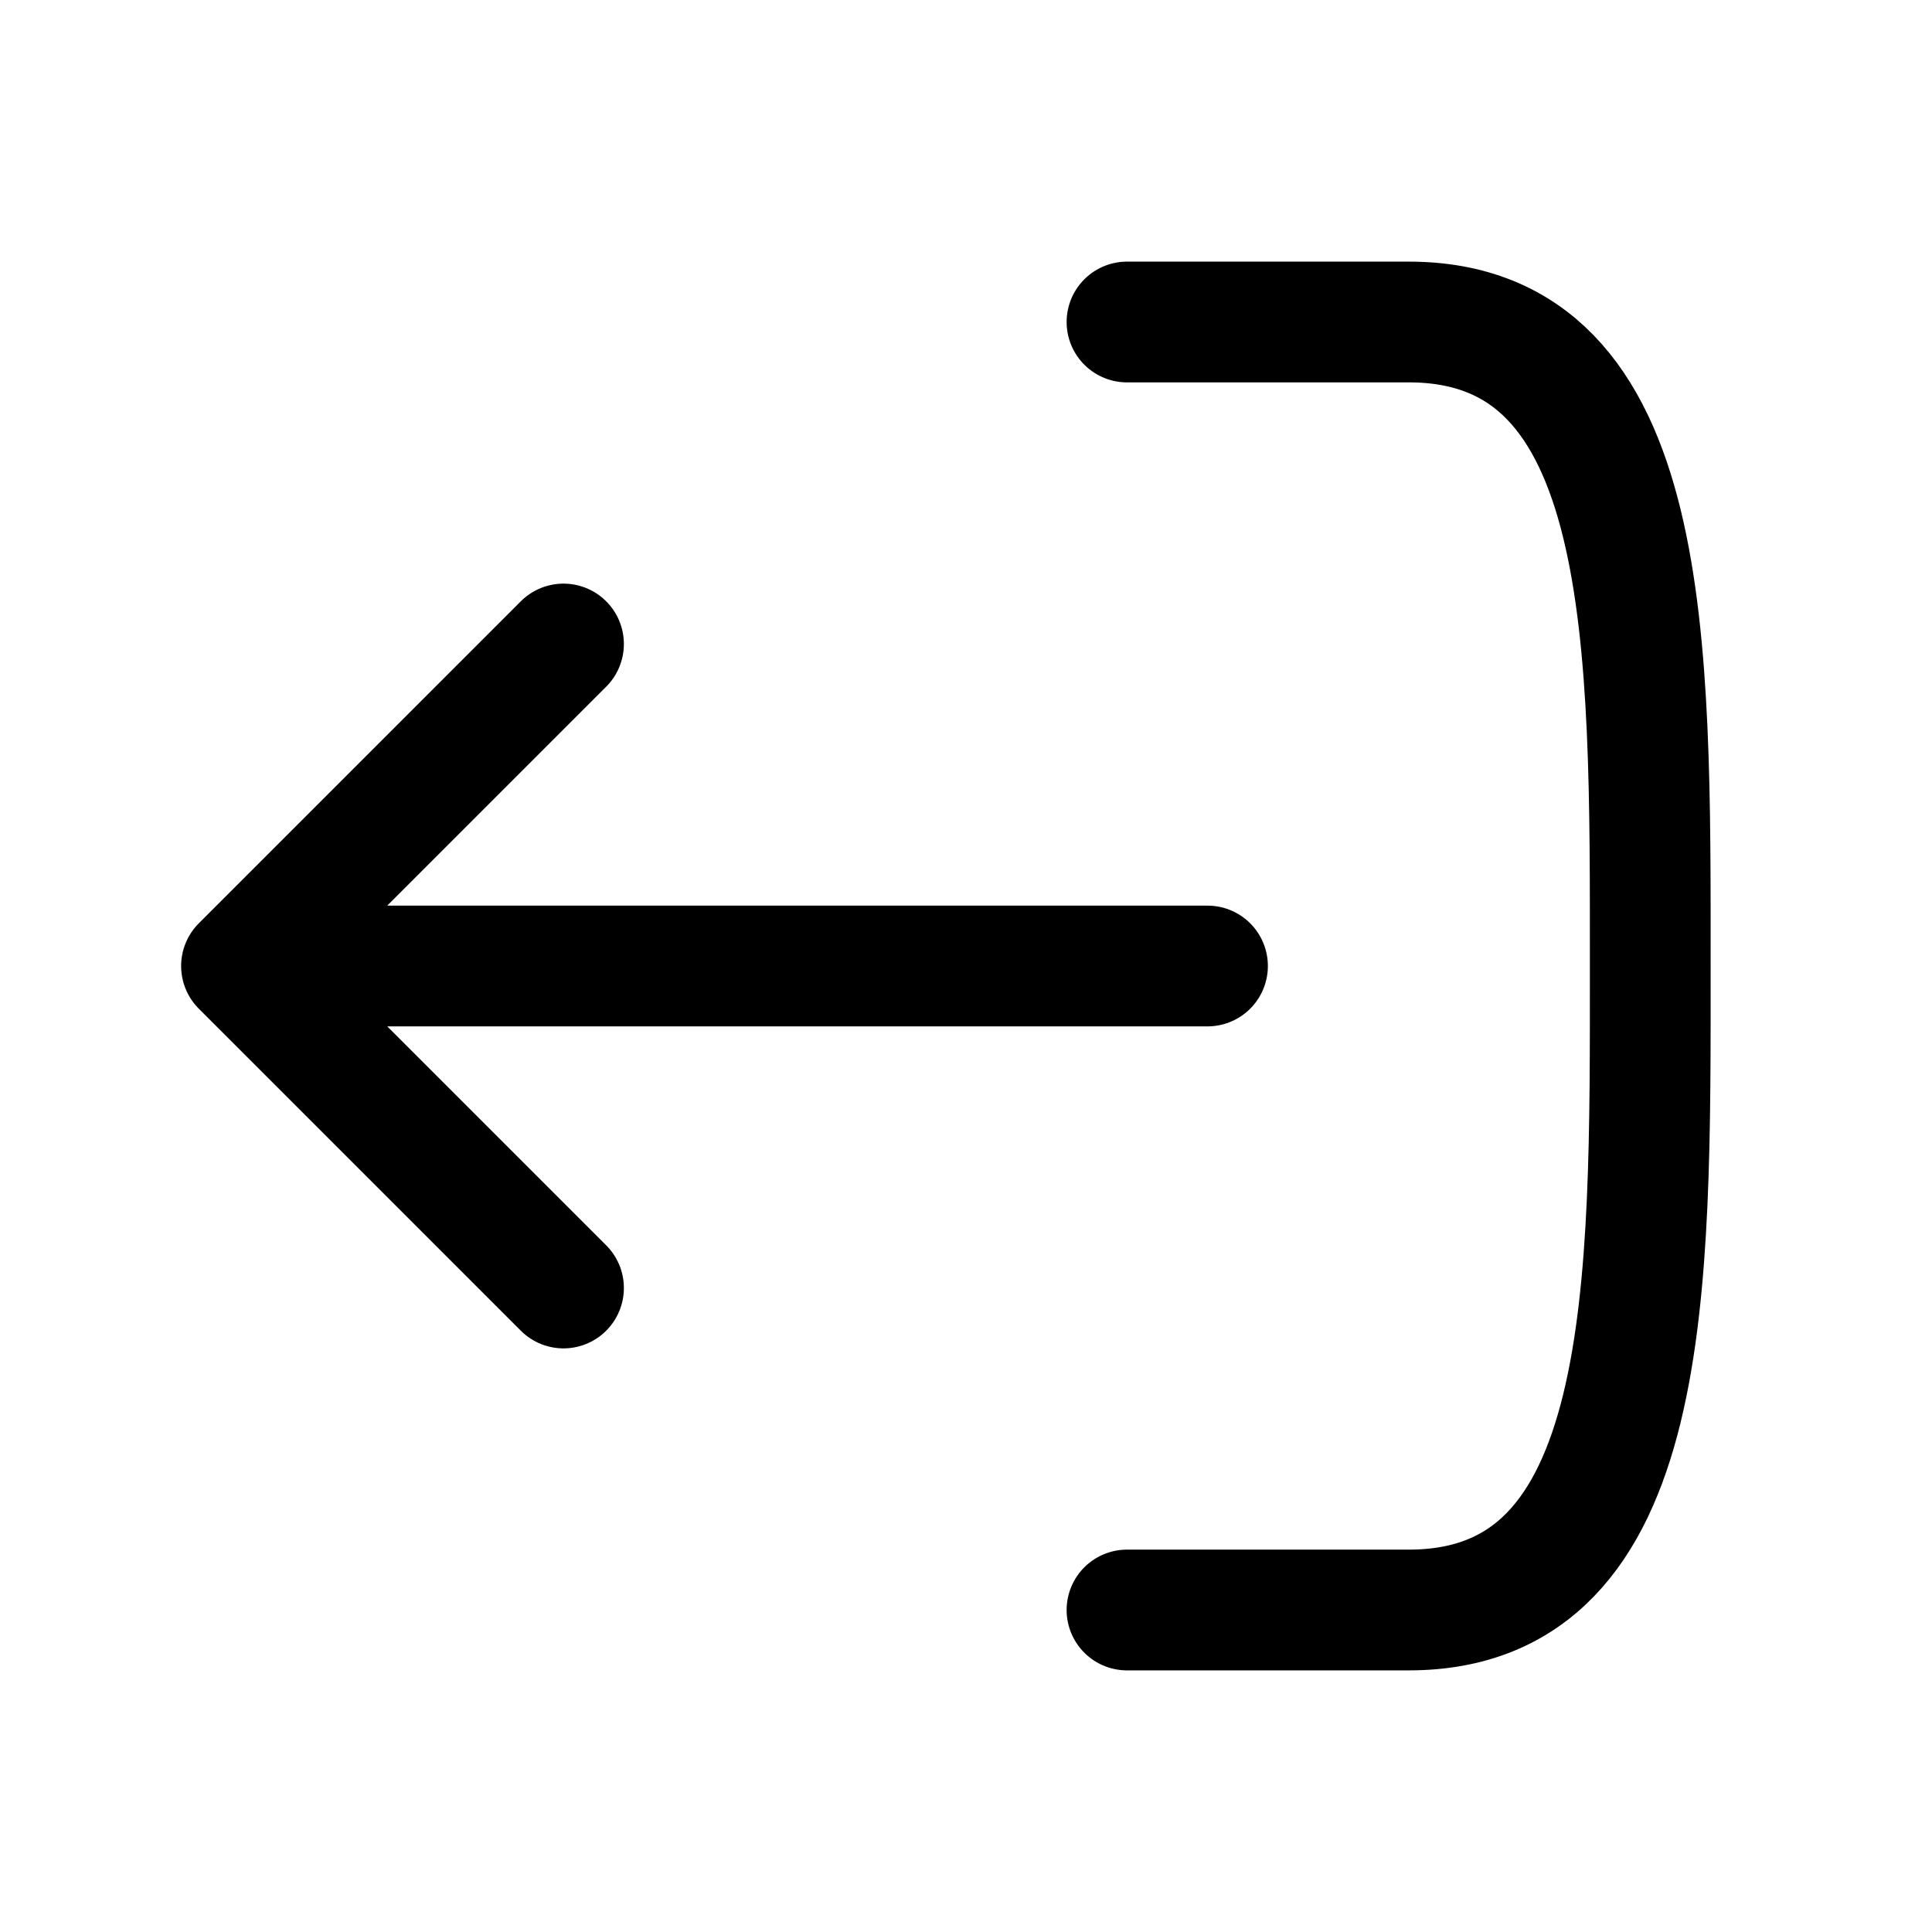
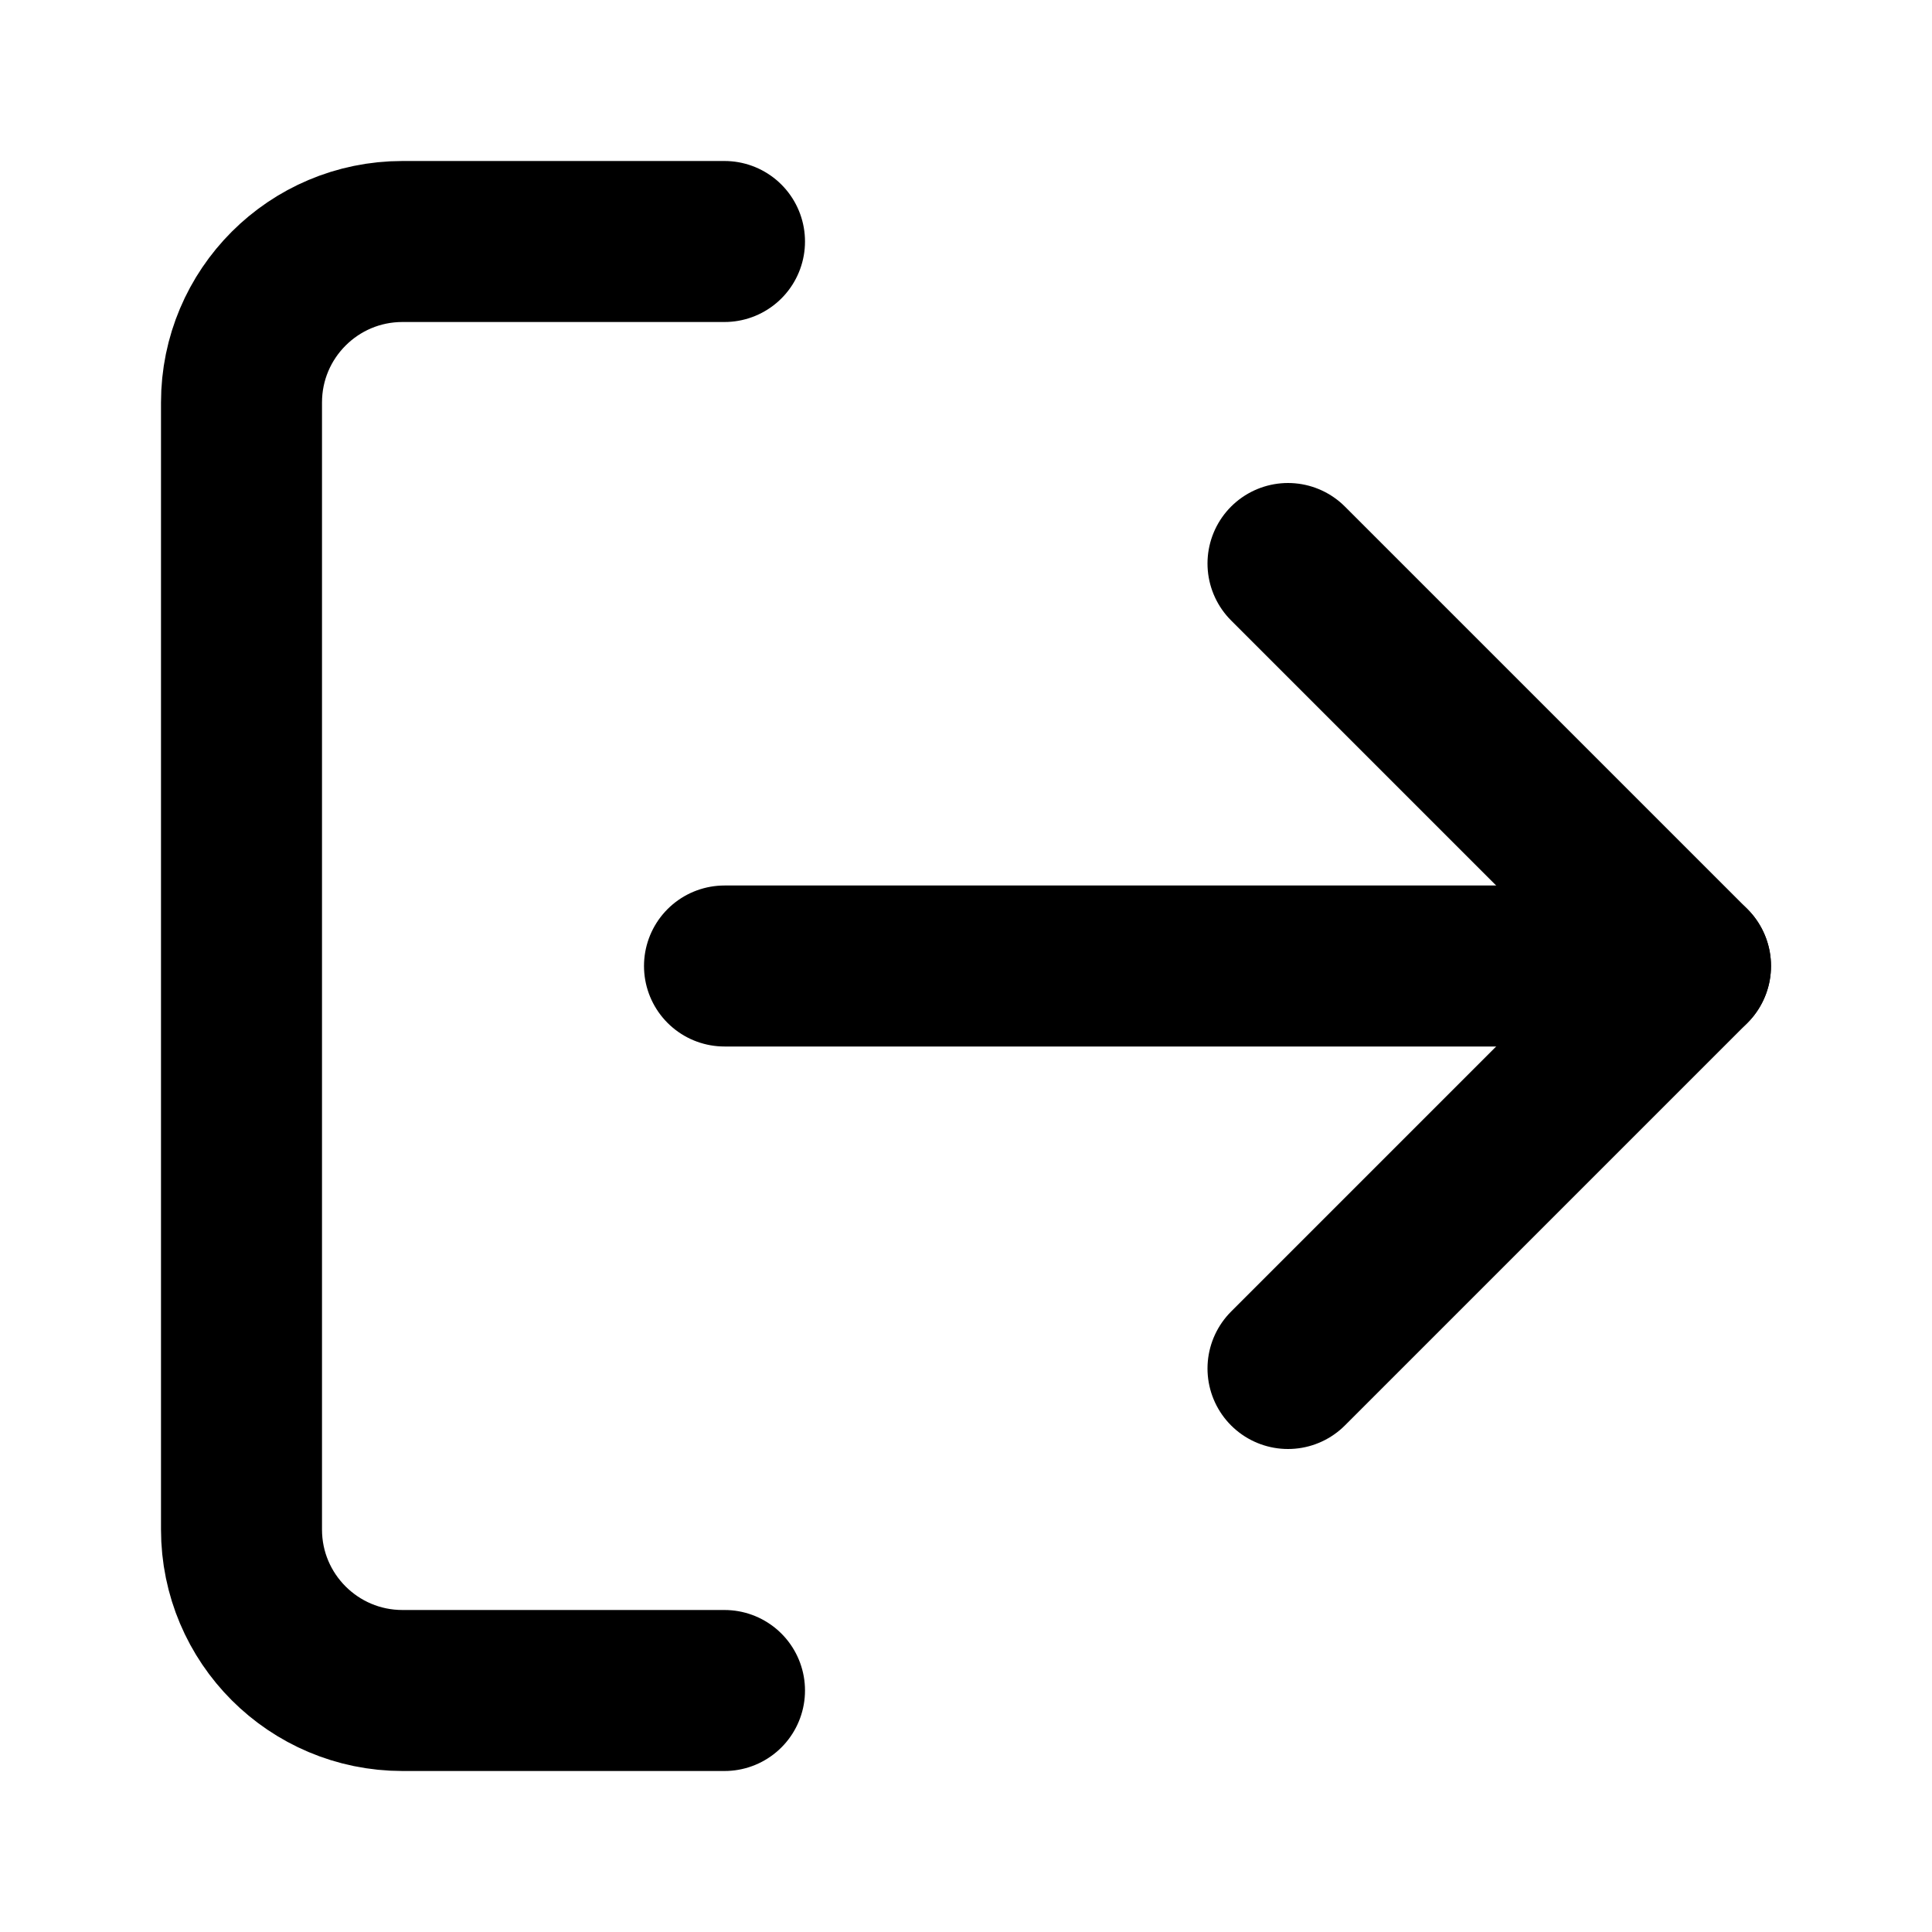
- <svg xmlns="http://www.w3.org/2000/svg" viewBox="0 0 24 24" fill="none">
+ <svg xmlns="http://www.w3.org/2000/svg" viewBox="0 0 24 24" fill="none" stroke="#000000" stroke-width="2" stroke-linecap="round" stroke-linejoin="round">
  <g id="SVGRepo_bgCarrier" stroke-width="0" />
  <g id="SVGRepo_tracerCarrier" stroke-linecap="round" stroke-linejoin="round" />
  <g id="SVGRepo_iconCarrier">
-     <path d="M14 4L17.5 4C20.558 4 20.5 8 20.5 12C20.5 16 20.558 20 17.5 20H14M3 12L15 12M3 12L7 8M3 12L7 16" stroke="#000000" stroke-width="1.5" stroke-linecap="round" stroke-linejoin="round" />
+     <path d="M9 21H5a2 2 0 01-2-2V5a2 2 0 012-2h4" />
+     <polyline points="16 17 21 12 16 7" />
+     <line x1="21" y1="12" x2="9" y2="12" />
  </g>
</svg>
